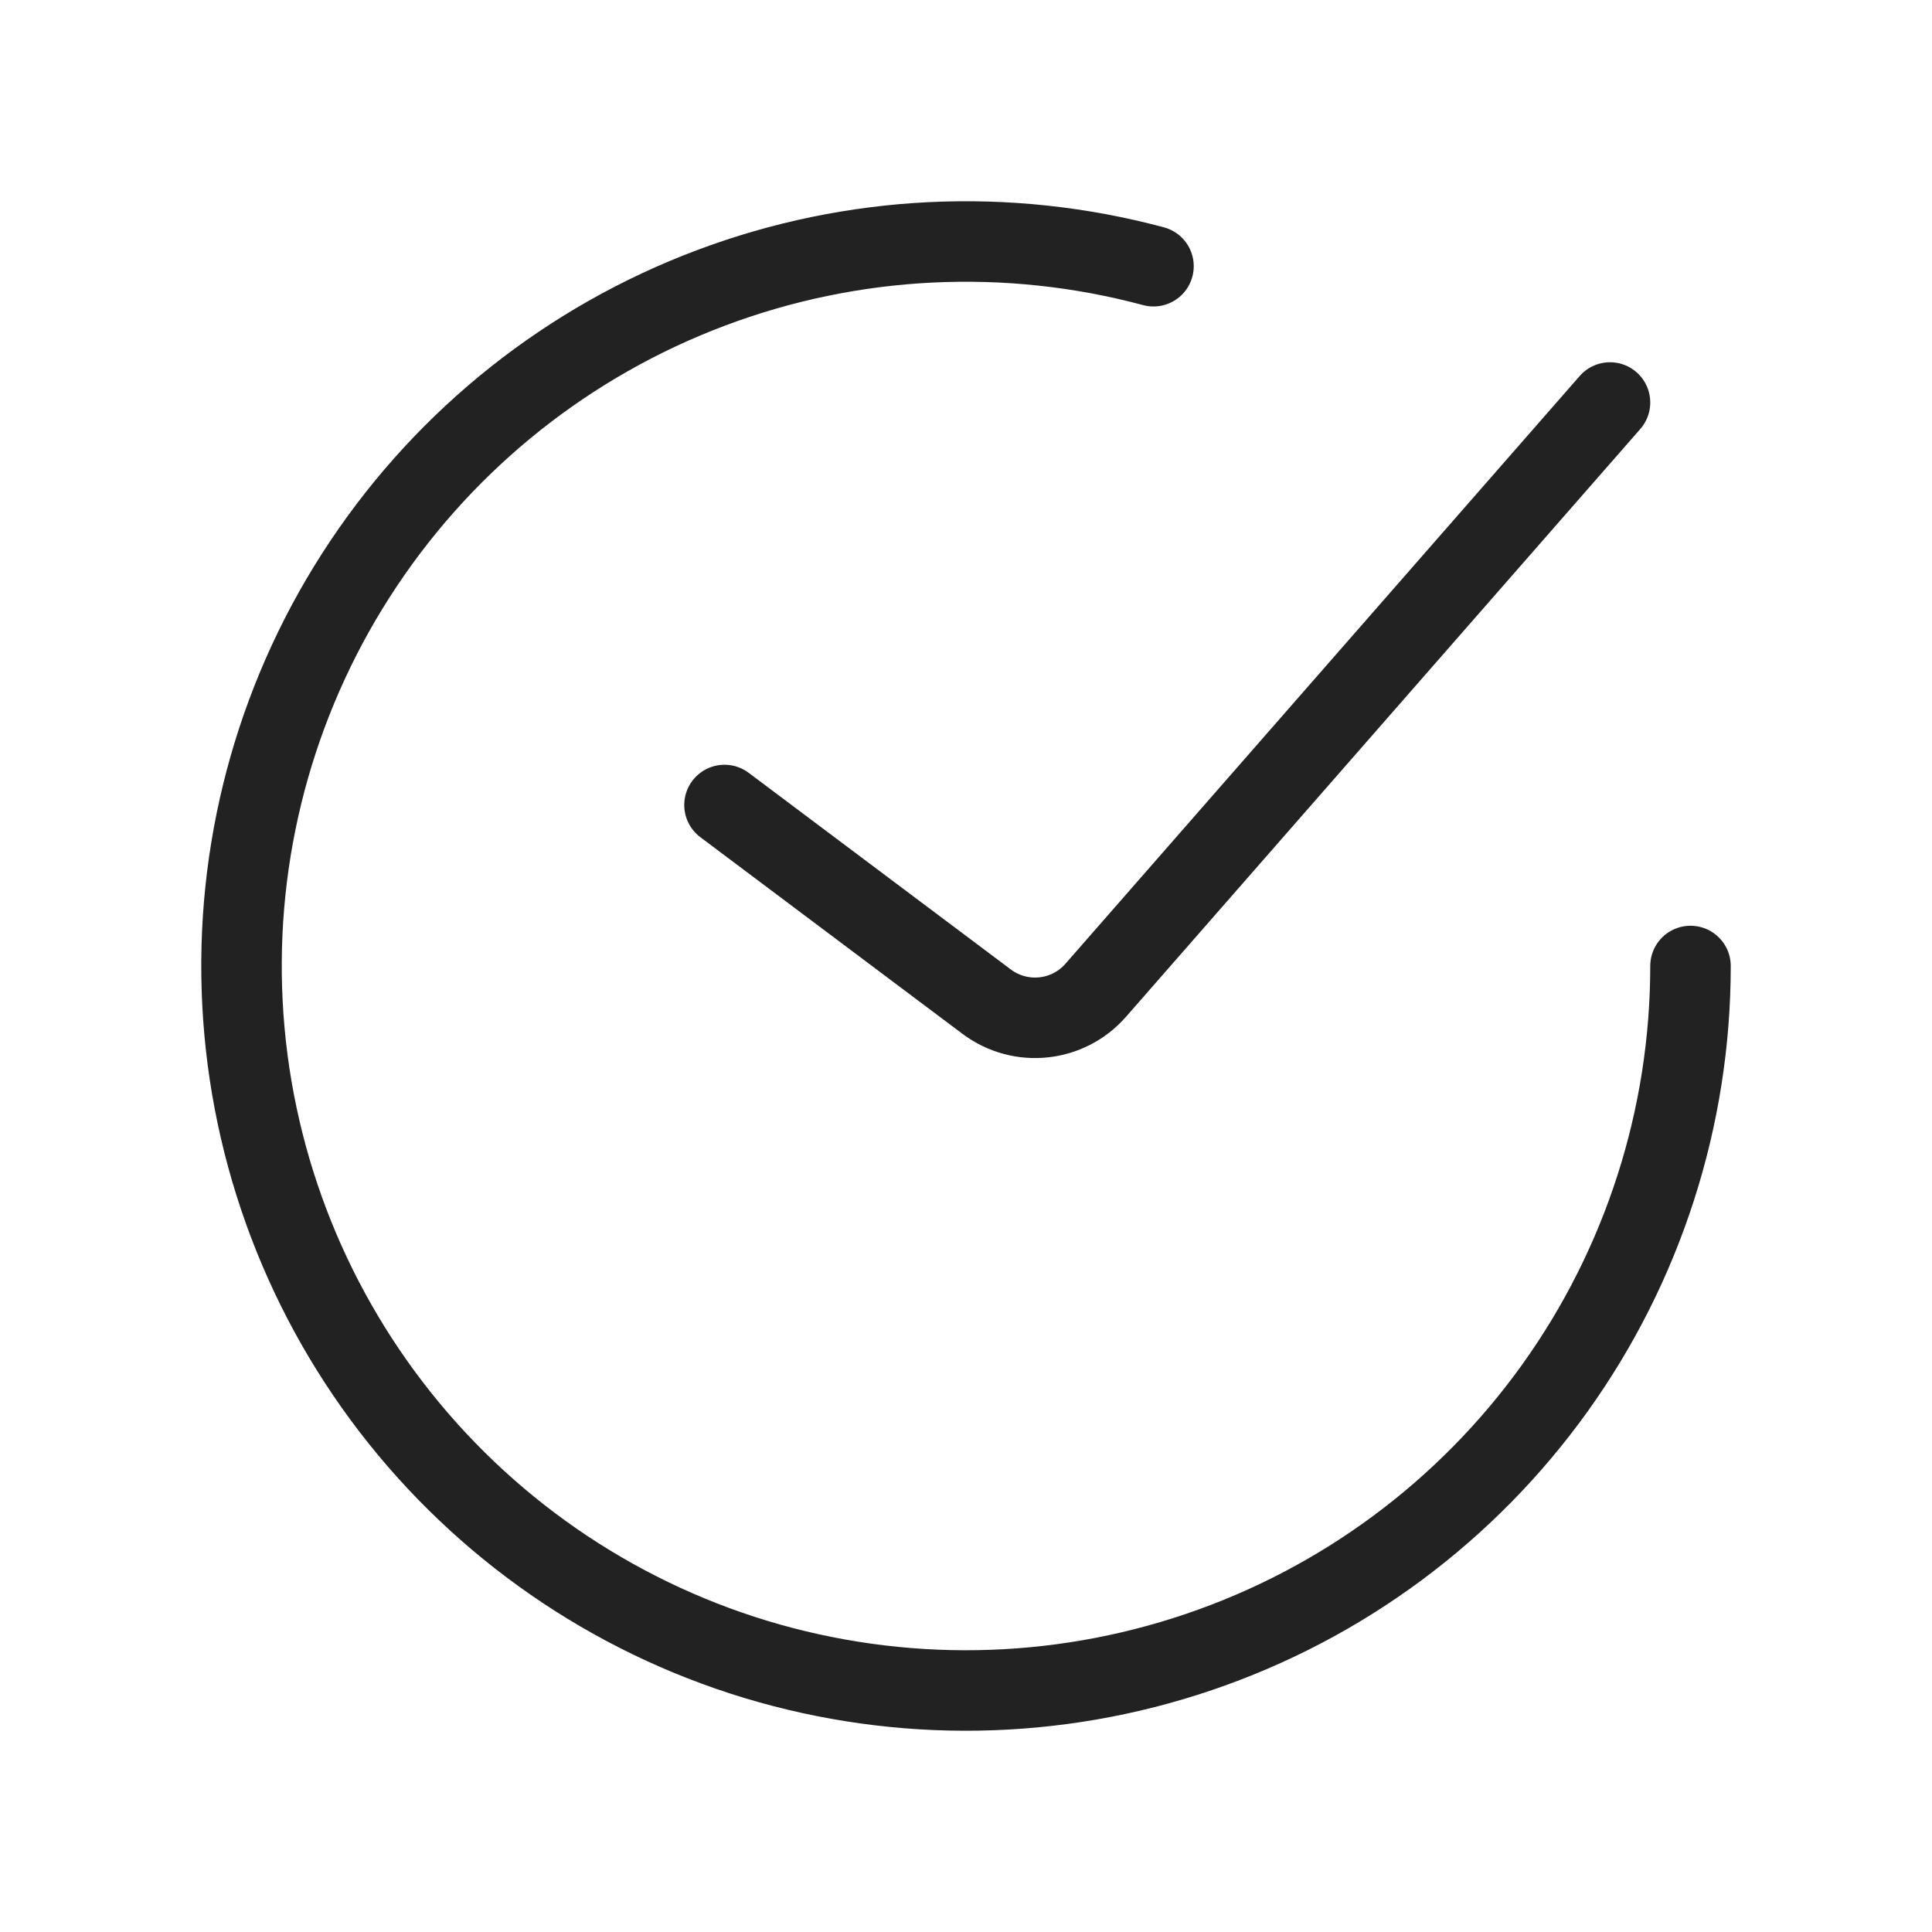
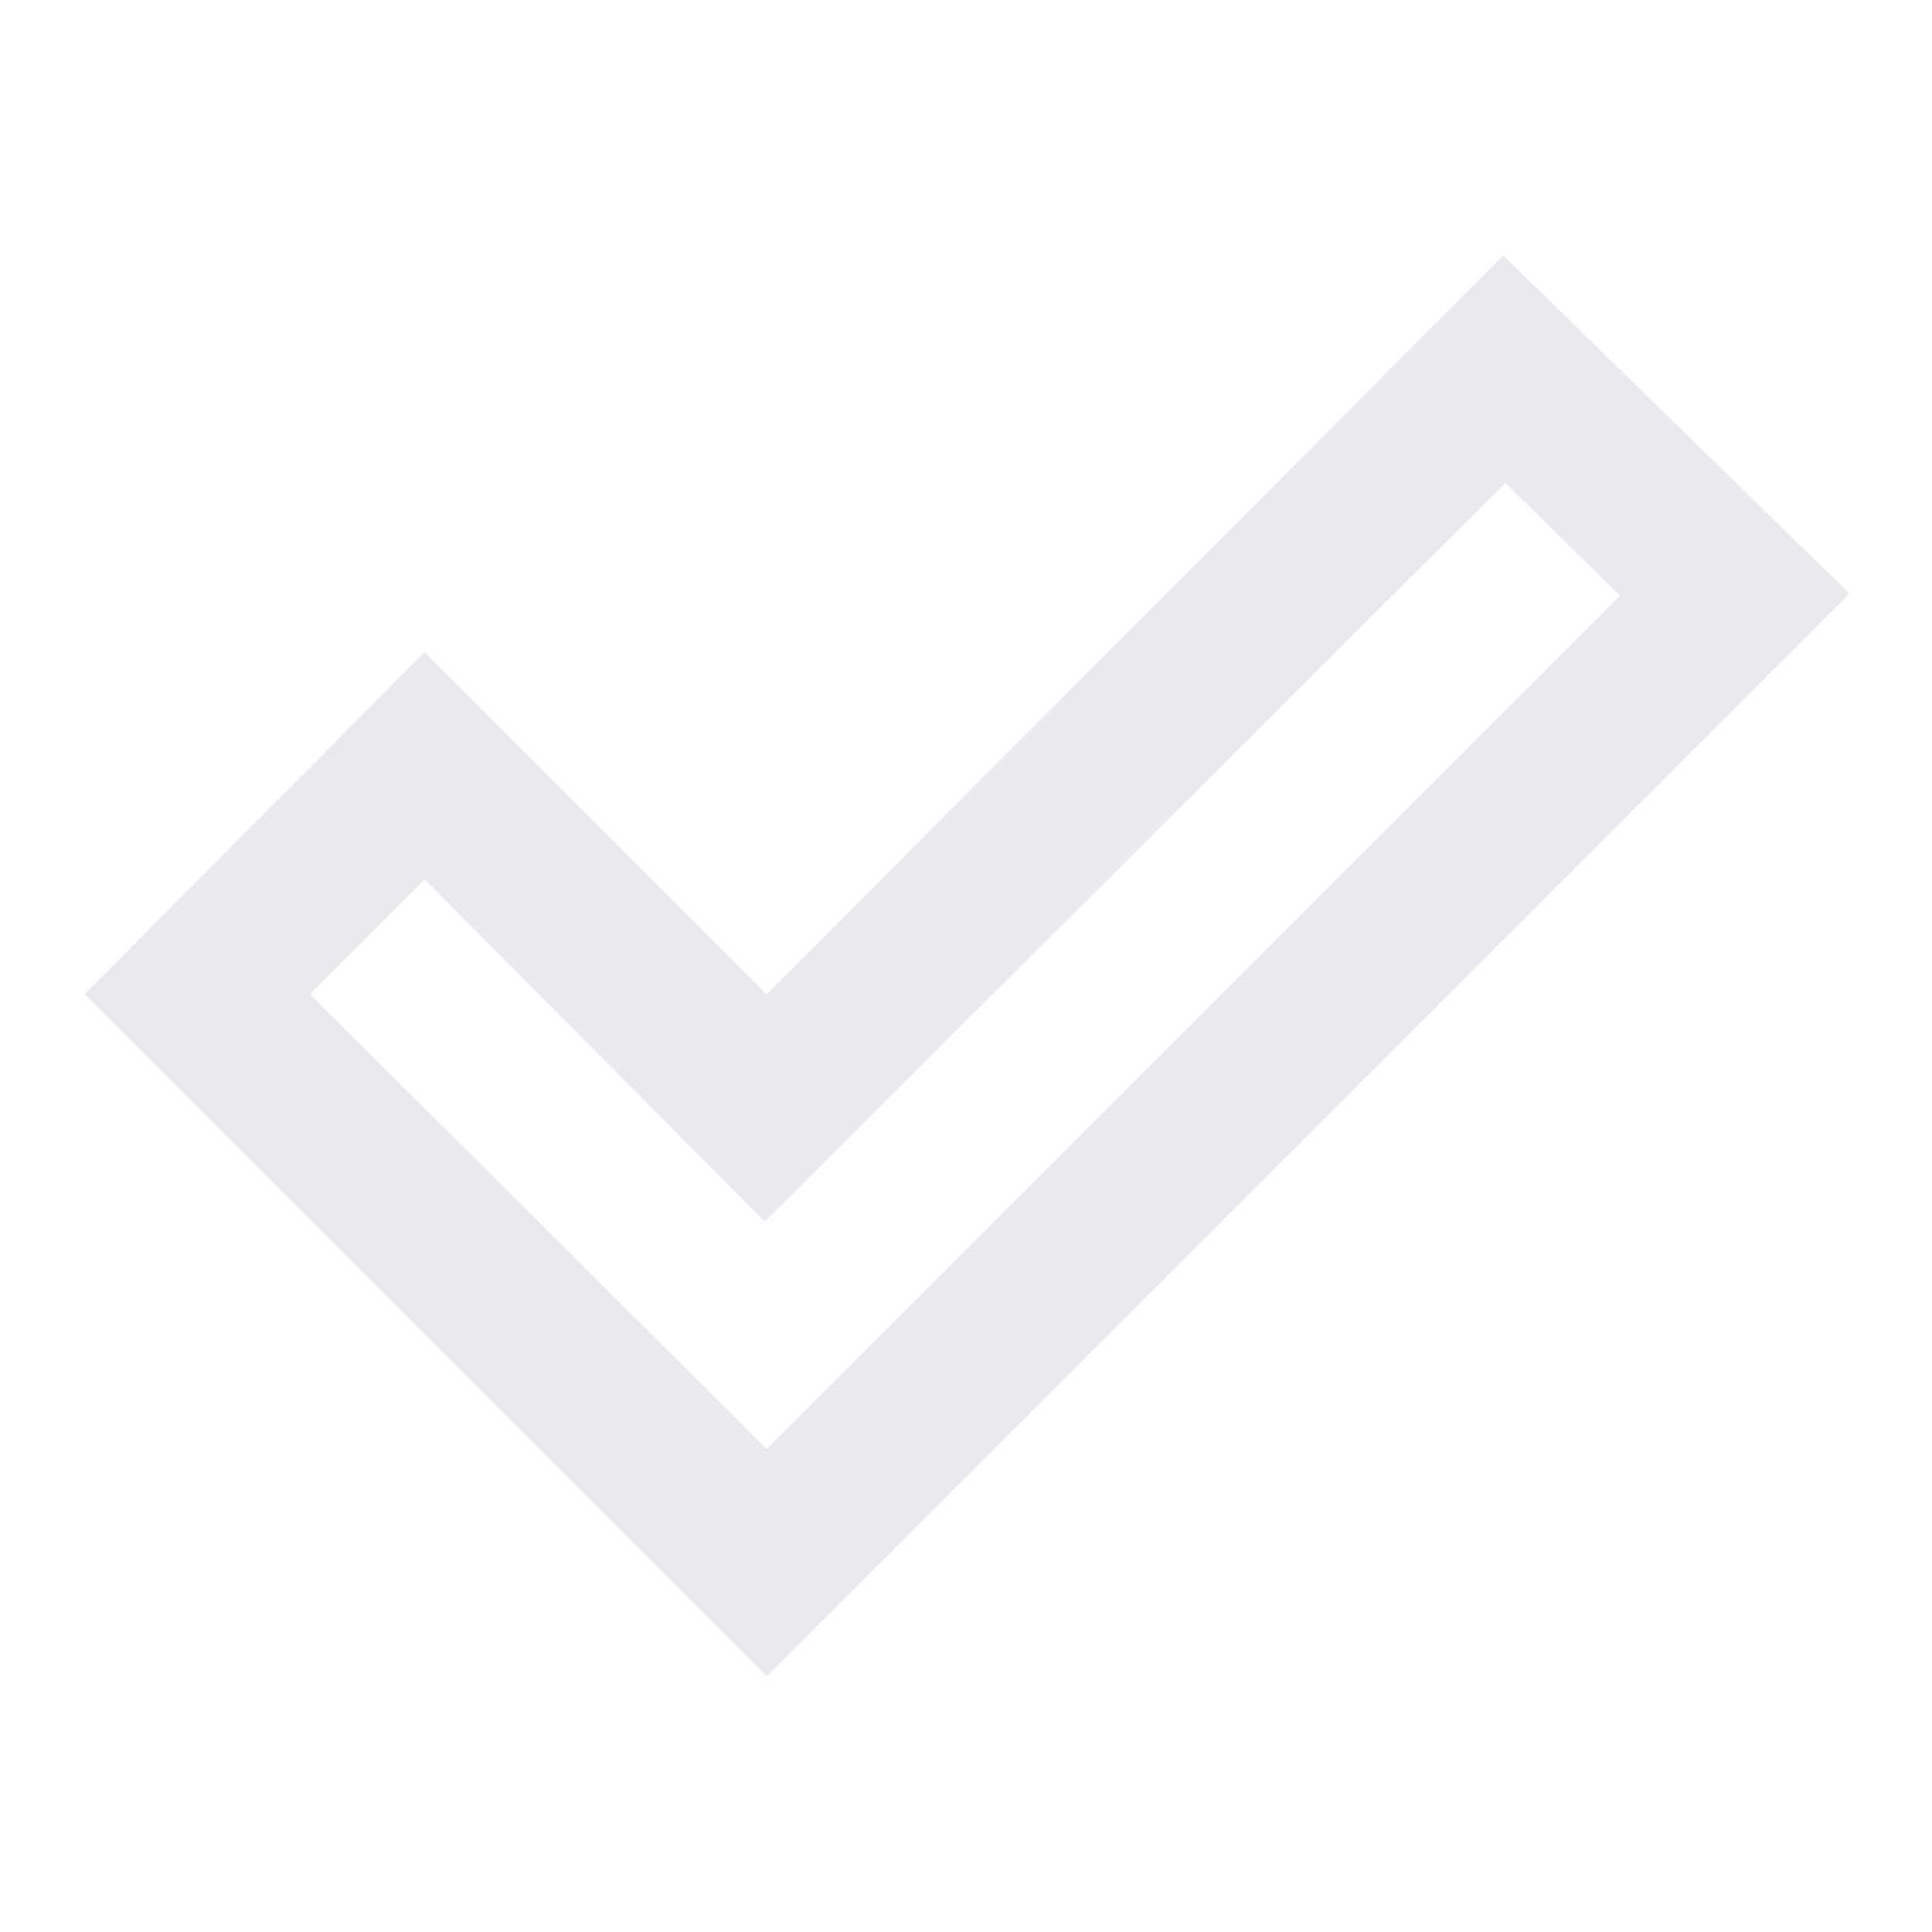
- <svg xmlns="http://www.w3.org/2000/svg" width="800px" height="800px" viewBox="0 0 24 24" fill="none">
-   <path d="M9 10L12.258 12.444C12.677 12.757 13.266 12.696 13.611 12.302L20 5" stroke="#222222" stroke-linecap="round" />
-   <path d="M21 12C21 13.88 20.411 15.714 19.316 17.242C18.22 18.771 16.674 19.918 14.893 20.522C13.112 21.127 11.187 21.158 9.387 20.613C7.588 20.067 6.005 18.971 4.86 17.479C3.715 15.987 3.066 14.174 3.005 12.294C2.943 10.415 3.472 8.563 4.517 7C5.562 5.436 7.07 4.239 8.83 3.577C10.59 2.914 12.513 2.82 14.329 3.307" stroke="#222222" stroke-linecap="round" />
+ <svg xmlns="http://www.w3.org/2000/svg" height="24px" viewBox="0 -960 960 960" width="24px" fill="#e8eaed">
+   <path d="m381-240 424-424-57-56-368 367-169-170-57 57 227 226Zm0 113L42-466l169-170 170 170 366-367 172 168-538 538Z" />
</svg>
